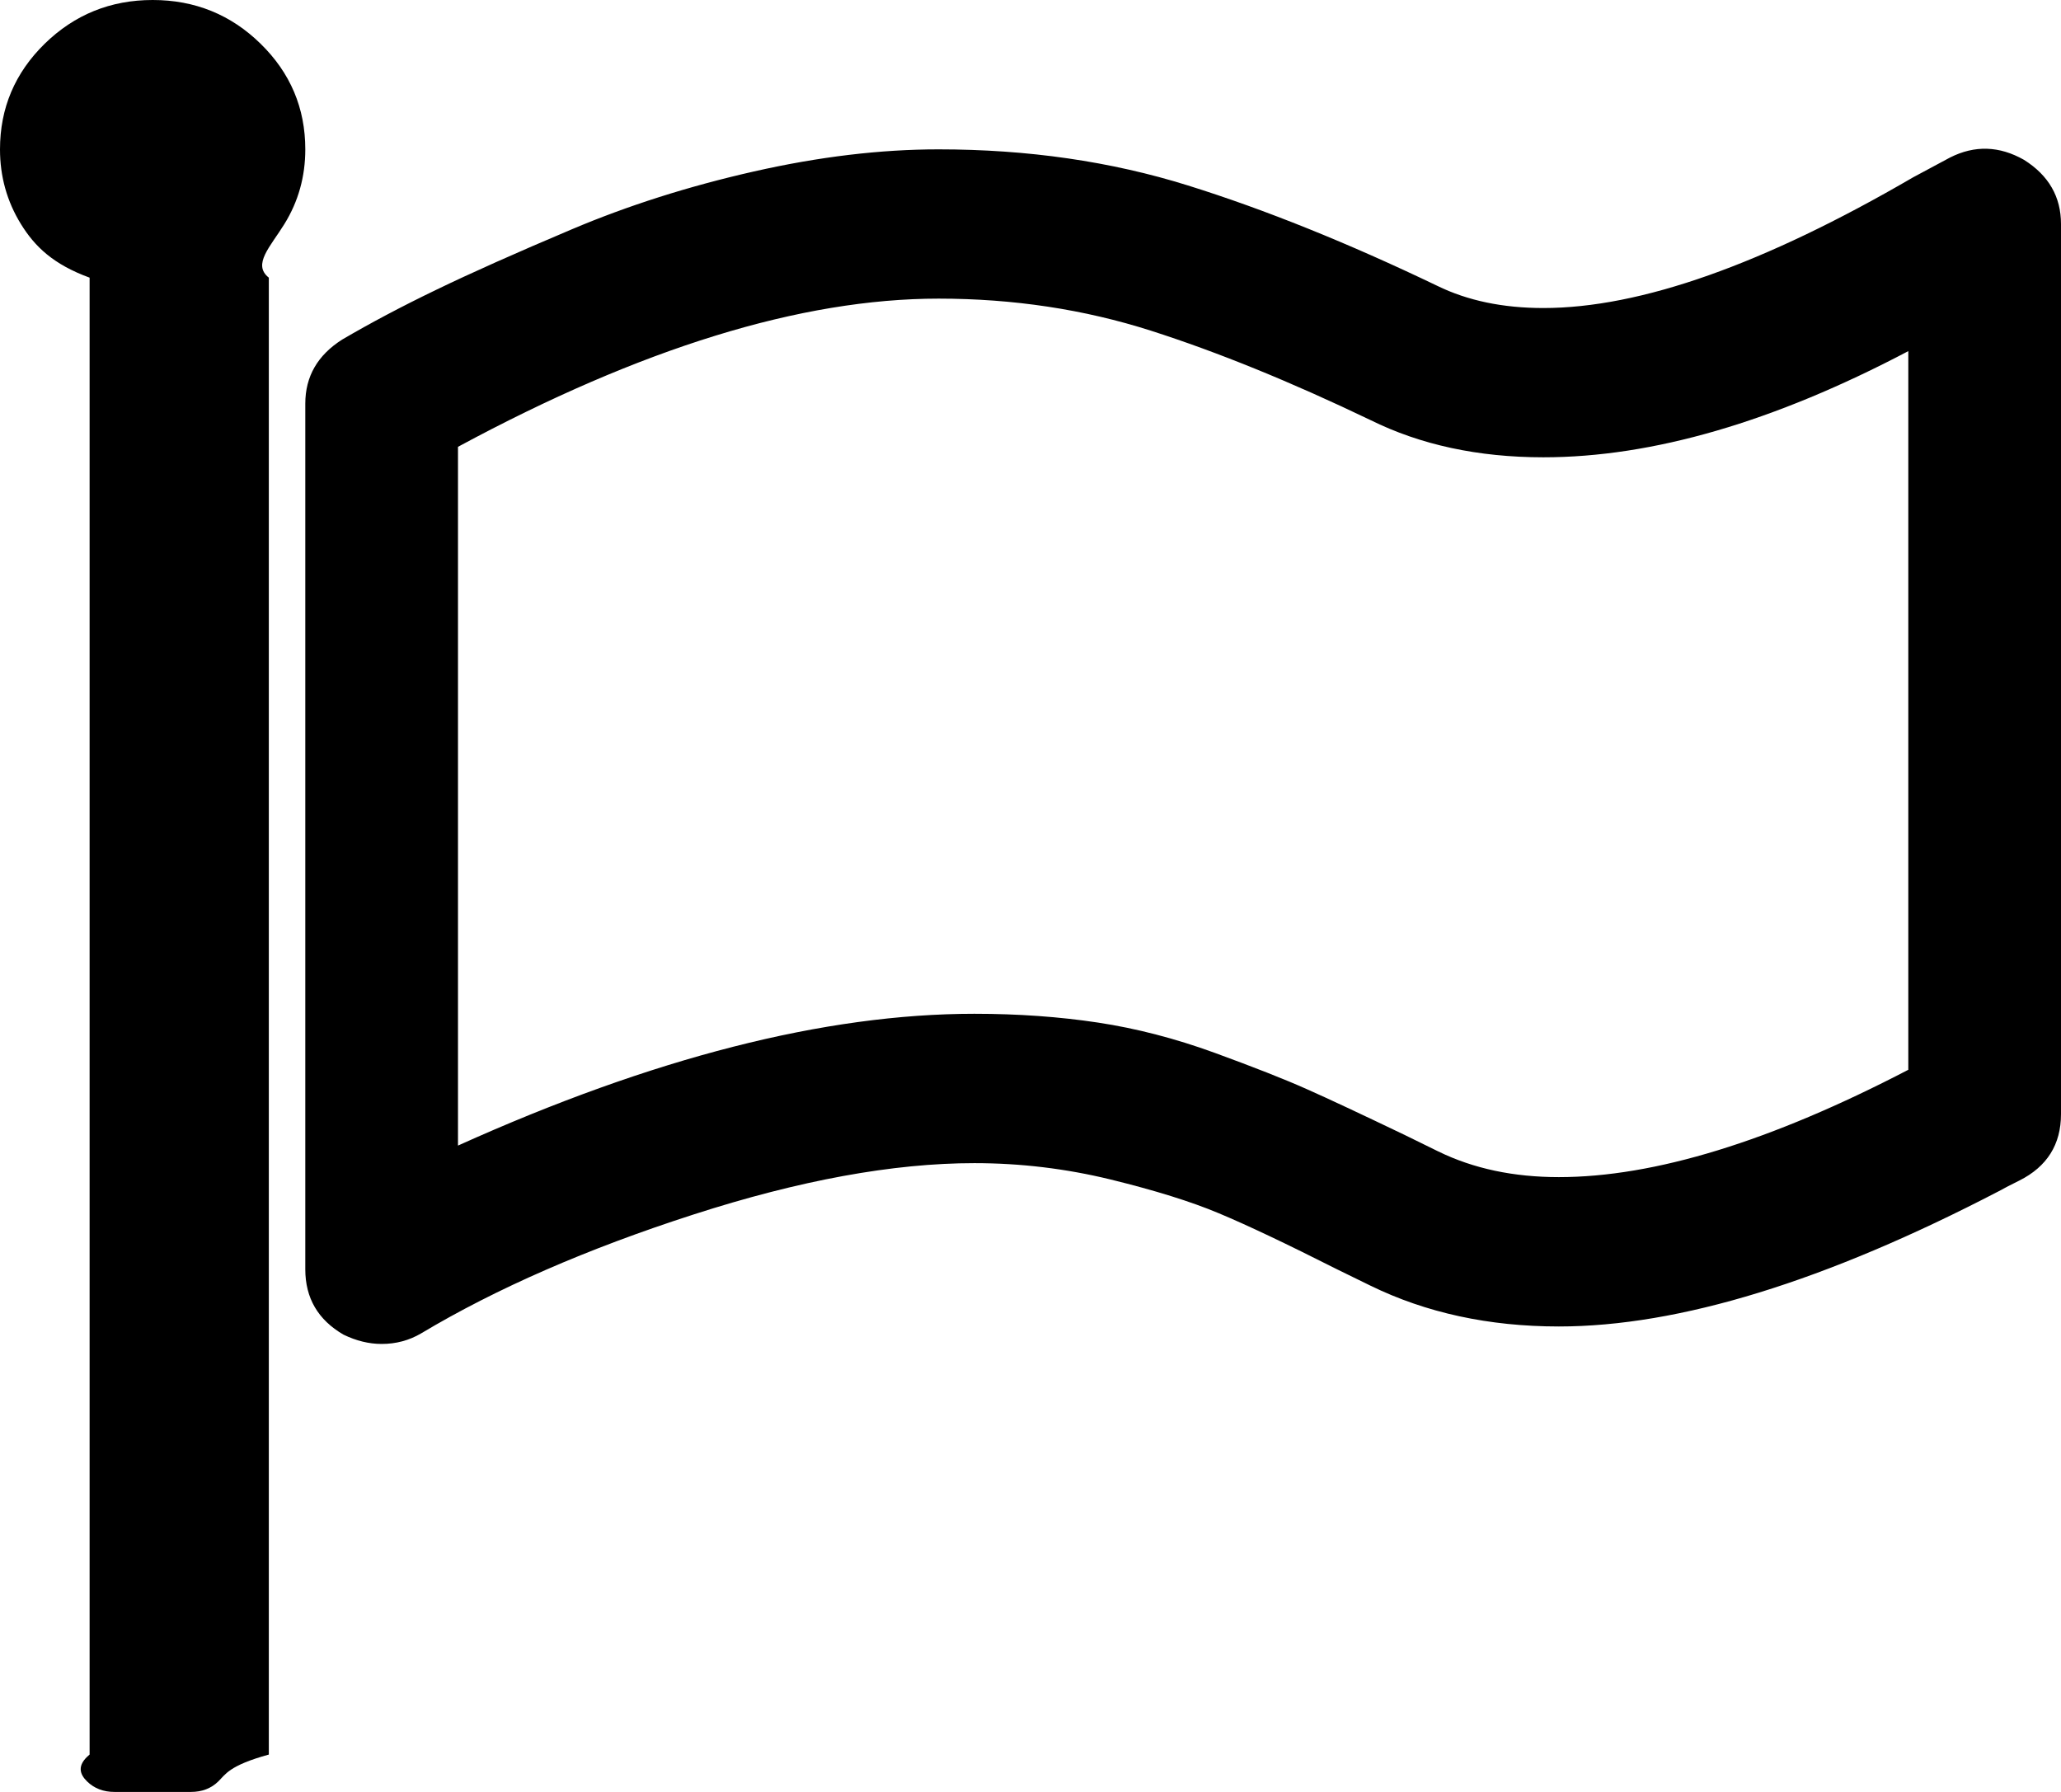
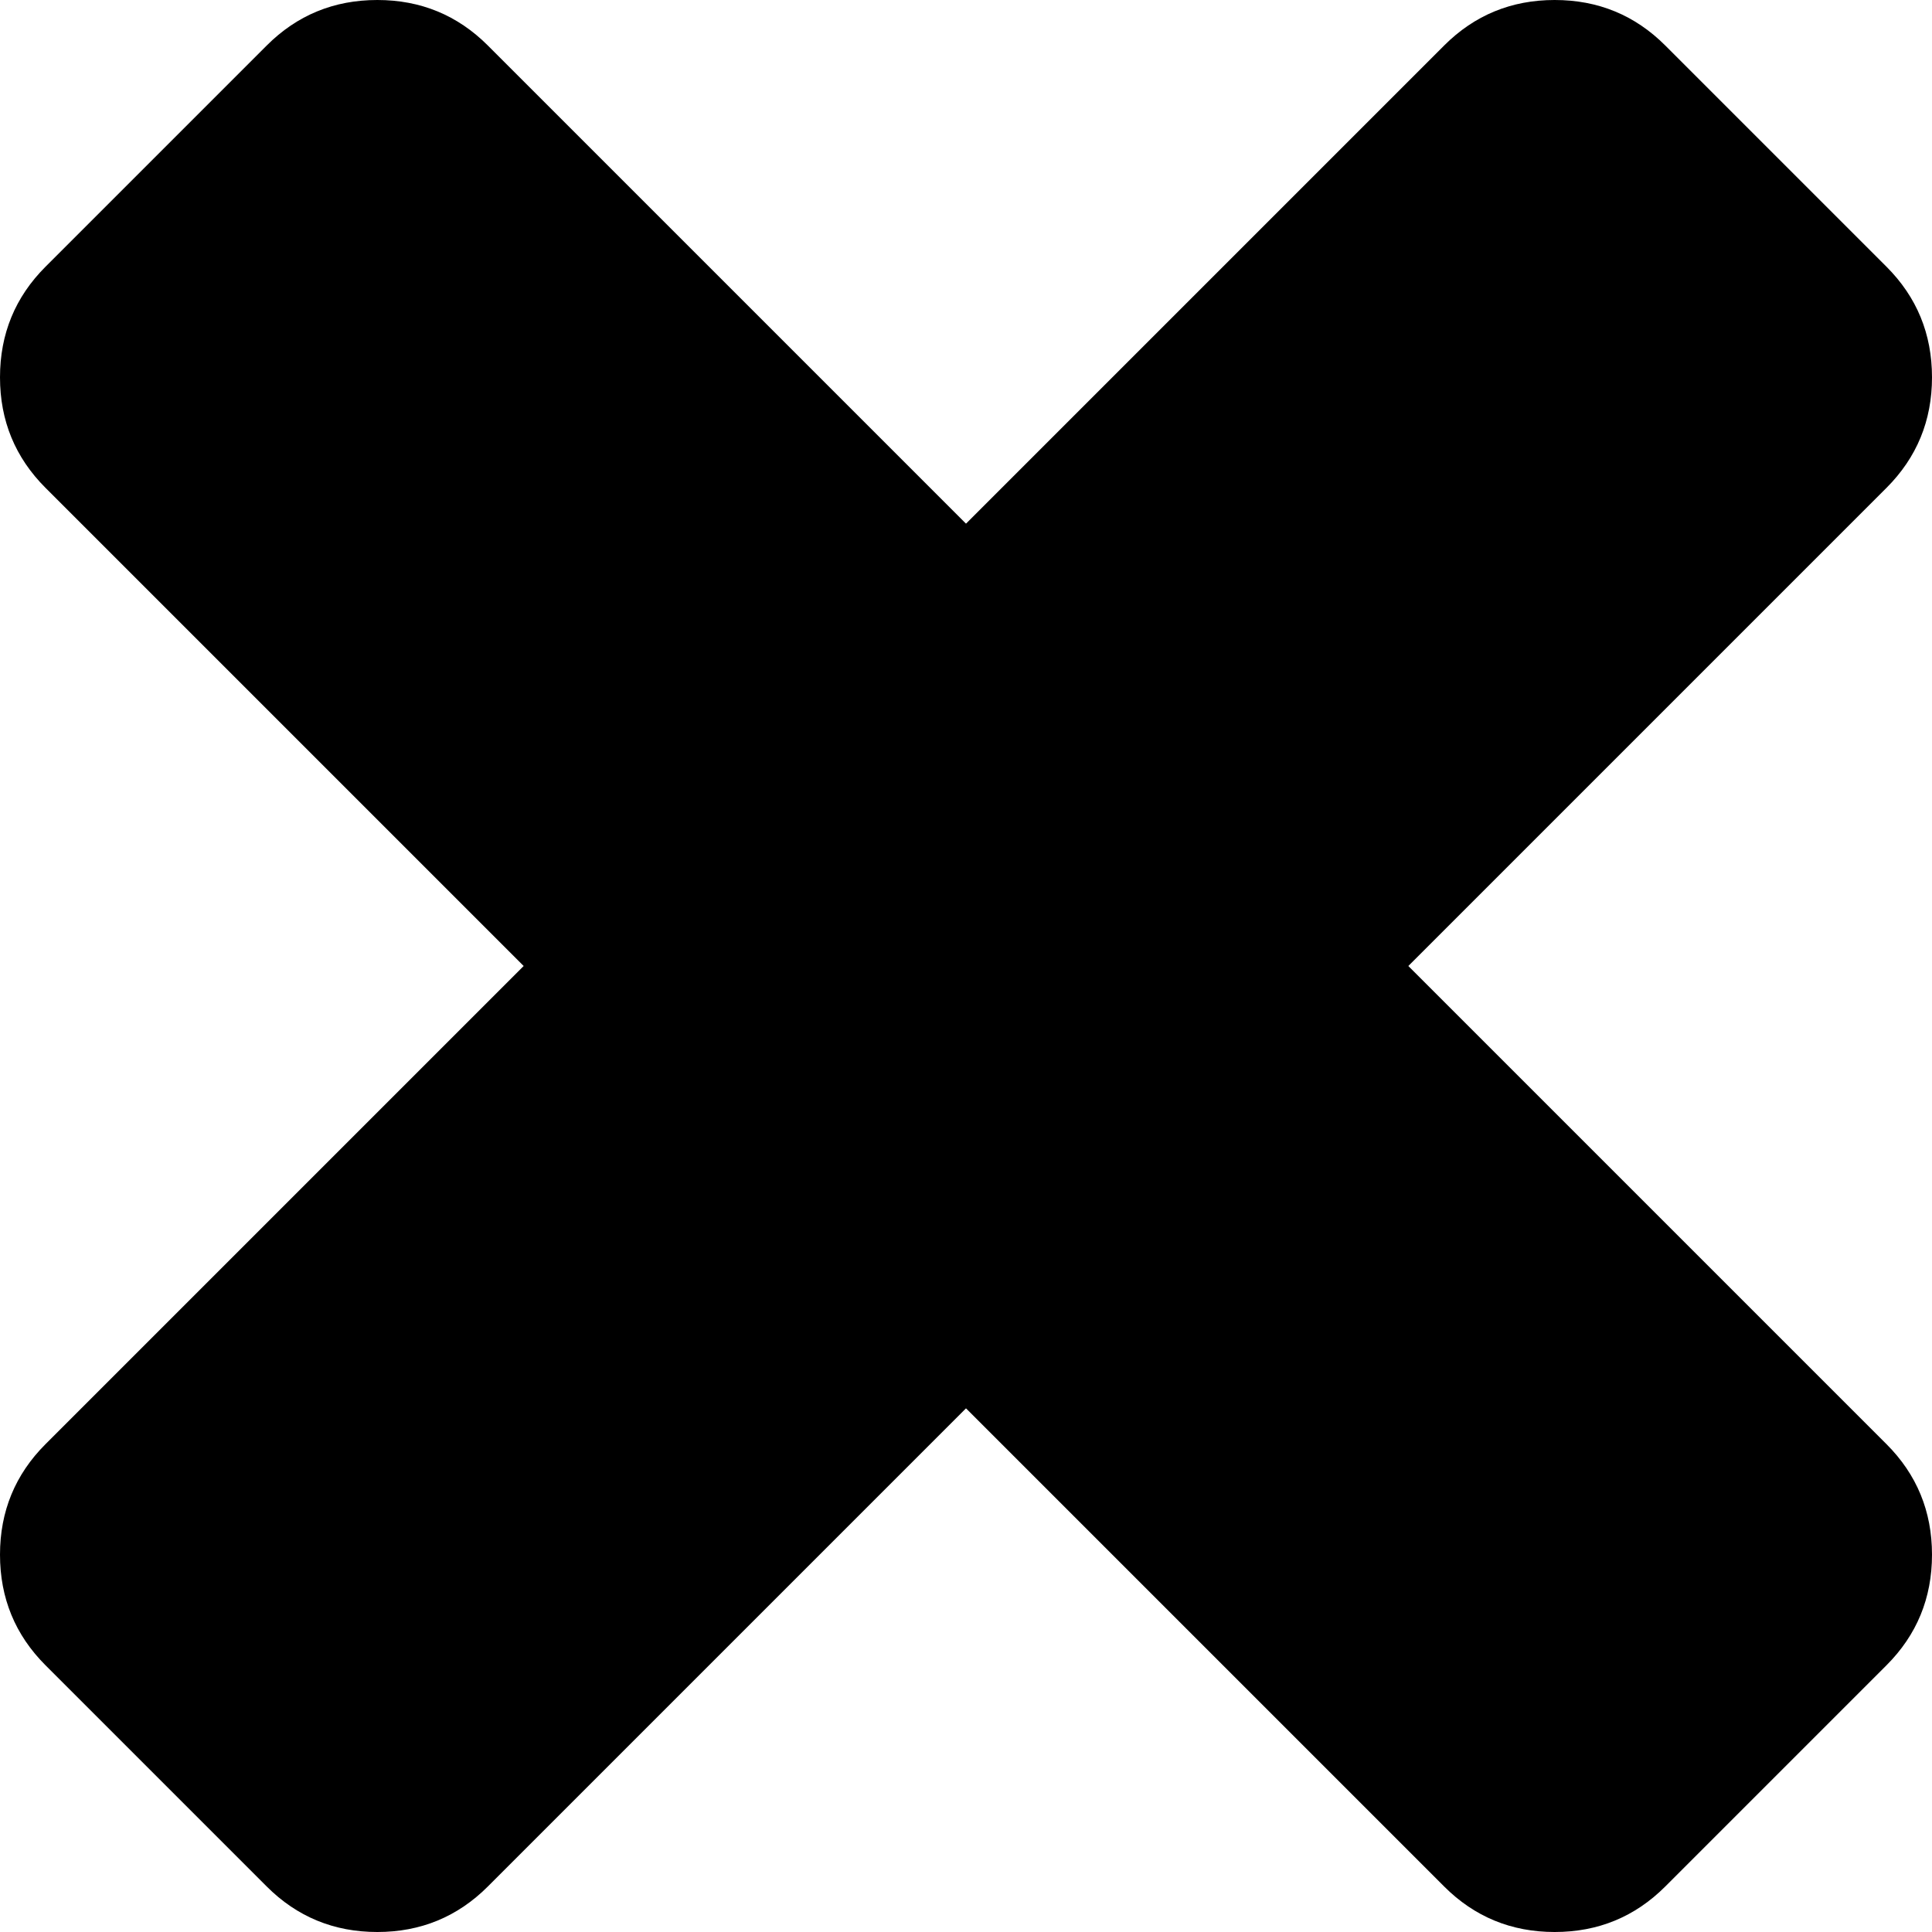
- <svg xmlns="http://www.w3.org/2000/svg" version="1.1" width="23px" height="20px">
-   <g transform="matrix(1 0 0 1 -1 -1 )">
-     <path d="M 17.396 13.138  C 18.461 13.138  19.761 12.739  21.296 11.94  L 21.296 3.919  C 19.797 4.709  18.439 5.104  17.223 5.104  C 16.496 5.104  15.852 4.965  15.293 4.688  C 14.406 4.262  13.59 3.93  12.844 3.691  C 12.099 3.453  11.309 3.333  10.475 3.333  C 8.94 3.333  7.152 3.885  5.111 4.987  L 5.111 12.786  C 7.285 11.806  9.206 11.315  10.874 11.315  C 11.362 11.315  11.822 11.348  12.252 11.413  C 12.682 11.478  13.117 11.591  13.556 11.751  C 13.996 11.912  14.337 12.046  14.581 12.155  C 14.825 12.263  15.191 12.435  15.679 12.669  L 16.052 12.852  C 16.443 13.043  16.891 13.138  17.396 13.138  Z M 2.908 0.488  C 3.241 0.814  3.407 1.207  3.407 1.667  C 3.407 1.97  3.33 2.248  3.174 2.5  C 3.019 2.752  2.813 2.951  3 3.099  L 3 19.583  C 2.556 19.705  2.516 19.805  2.436 19.883  C 2.356 19.961  2.254 20  2.13 20  L 1.278 20  C 1.154 20  1.052 19.961  0.972 19.883  C 0.892 19.805  0.852 19.705  1 19.583  L 1 3.099  C 0.595 2.951  0.388 2.752  0.233 2.5  C 0.078 2.248  0 1.97  0 1.667  C 0 1.207  0.166 0.814  0.499 0.488  C 0.832 0.163  1.233 0  1.704 0  C 2.174 0  2.576 0.163  2.908 0.488  Z M 22.587 1.784  C 22.862 1.957  23 2.196  23 2.5  L 23 12.435  C 23 12.773  22.845 13.021  22.534 13.177  C 22.445 13.22  22.37 13.26  22.308 13.294  C 20.373 14.301  18.736 14.805  17.396 14.805  C 16.616 14.805  15.915 14.653  15.293 14.349  L 14.921 14.167  C 14.353 13.88  13.914 13.672  13.603 13.542  C 13.292 13.411  12.889 13.286  12.392 13.164  C 11.895 13.043  11.389 12.982  10.874 12.982  C 9.969 12.982  8.924 13.173  7.74 13.555  C 6.555 13.937  5.541 14.379  4.698 14.883  C 4.565 14.961  4.419 15  4.259 15  C 4.117 15  3.975 14.965  3.833 14.896  C 3.549 14.731  3.407 14.488  3.407 14.167  L 3.407 4.505  C 3.407 4.201  3.545 3.963  3.82 3.789  C 4.131 3.607  4.479 3.422  4.865 3.236  C 5.251 3.049  5.757 2.823  6.382 2.559  C 7.008 2.294  7.684 2.079  8.412 1.914  C 9.14 1.749  9.827 1.667  10.475 1.667  C 11.469 1.667  12.396 1.801  13.257 2.07  C 14.118 2.339  15.045 2.713  16.039 3.19  C 16.376 3.355  16.771 3.438  17.223 3.438  C 18.306 3.438  19.681 2.951  21.35 1.979  C 21.545 1.875  21.682 1.801  21.762 1.758  C 22.037 1.619  22.312 1.628  22.587 1.784  Z " fill-rule="nonzero" fill="#000000" stroke="none" transform="matrix(1 0 0 1 1 1 )" />
+ <svg xmlns="http://www.w3.org/2000/svg" version="1.1" width="23px" height="23px">
+   <g transform="matrix(1 0 0 1 -1897 0 )">
+     <path d="M 22.458 17.192  C 22.819 17.553  23 17.992  23 18.508  C 23 19.025  22.819 19.464  22.458 19.825  L 19.825 22.458  C 19.464 22.819  19.025 23  18.508 23  C 17.992 23  17.553 22.819  17.192 22.458  L 11.5 16.766  L 5.808 22.458  C 5.447 22.819  5.008 23  4.492 23  C 3.975 23  3.536 22.819  3.175 22.458  L 0.542 19.825  C 0.181 19.464  0 19.025  0 18.508  C 0 17.992  0.181 17.553  0.542 17.192  L 6.234 11.5  L 0.542 5.808  C 0.181 5.447  0 5.008  0 4.492  C 0 3.975  0.181 3.536  0.542 3.175  L 3.175 0.542  C 3.536 0.181  3.975 0  4.492 0  C 5.008 0  5.447 0.181  5.808 0.542  L 11.5 6.234  L 17.192 0.542  C 17.553 0.181  17.992 0  18.508 0  C 19.025 0  19.464 0.181  19.825 0.542  L 22.458 3.175  C 22.819 3.536  23 3.975  23 4.492  C 23 5.008  22.819 5.447  22.458 5.808  L 16.766 11.5  L 22.458 17.192  Z " fill-rule="nonzero" fill="#000000" stroke="none" transform="matrix(1 0 0 1 1897 0 )" />
  </g>
</svg>
